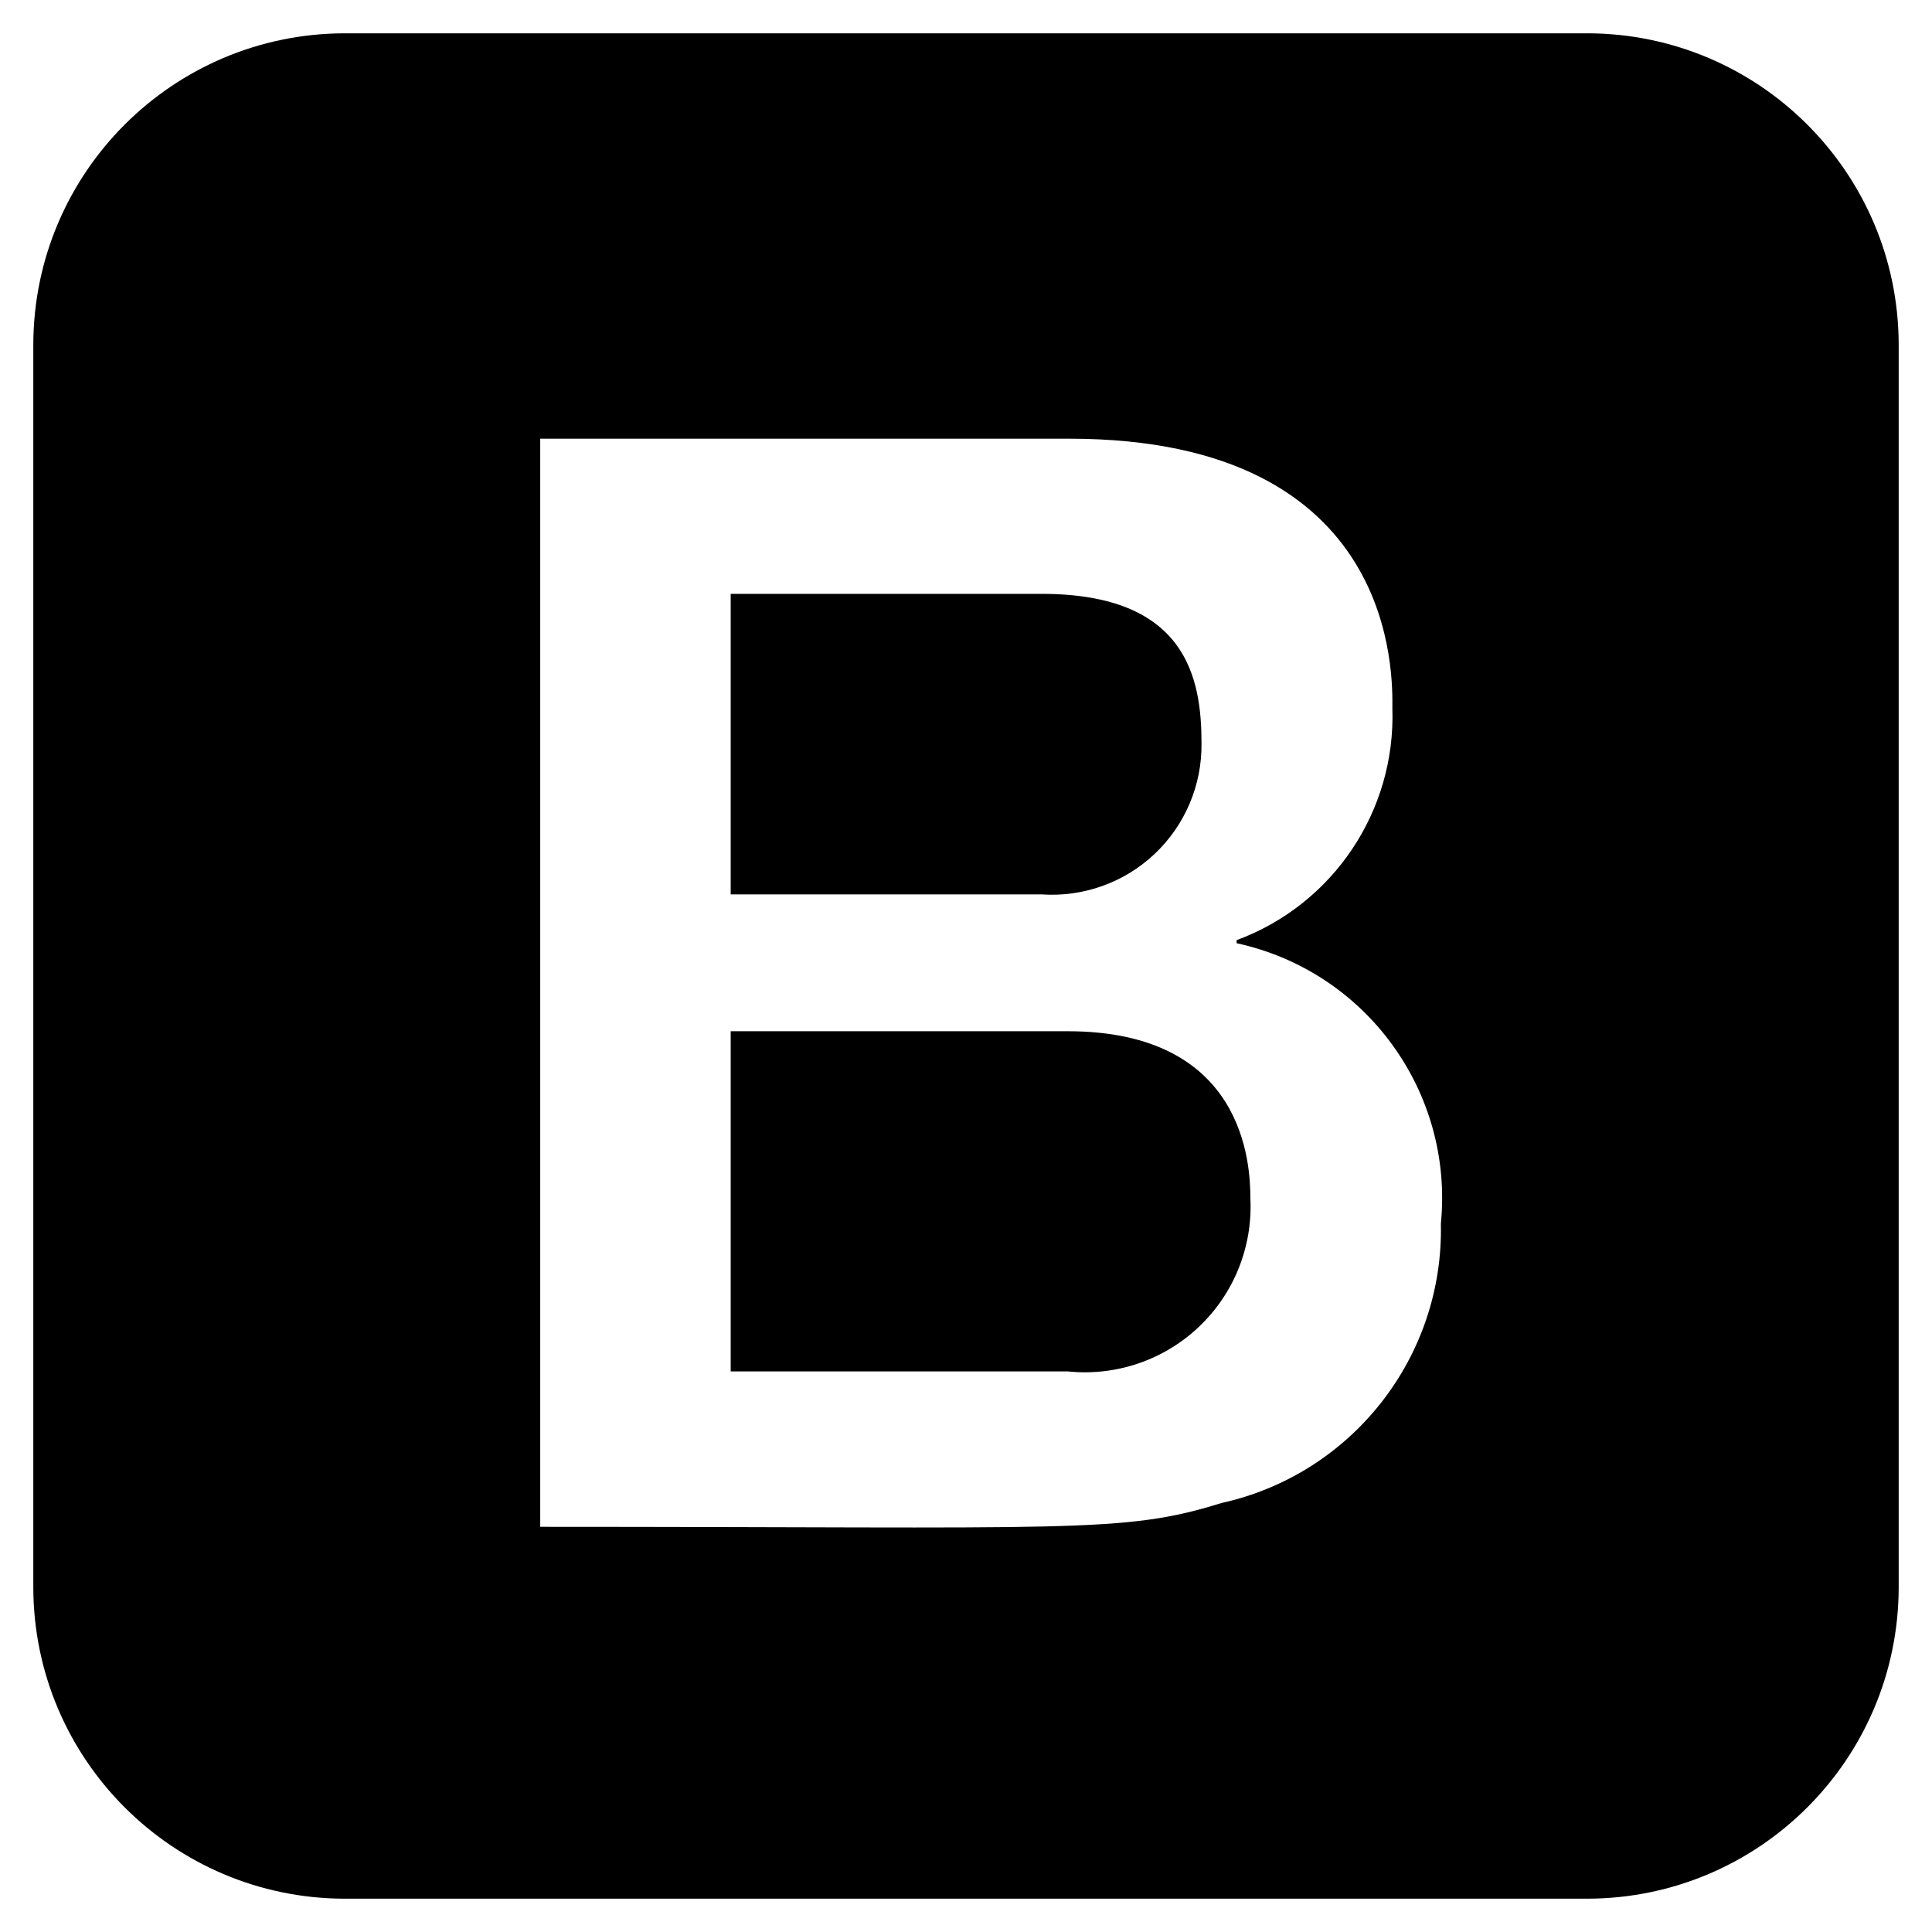
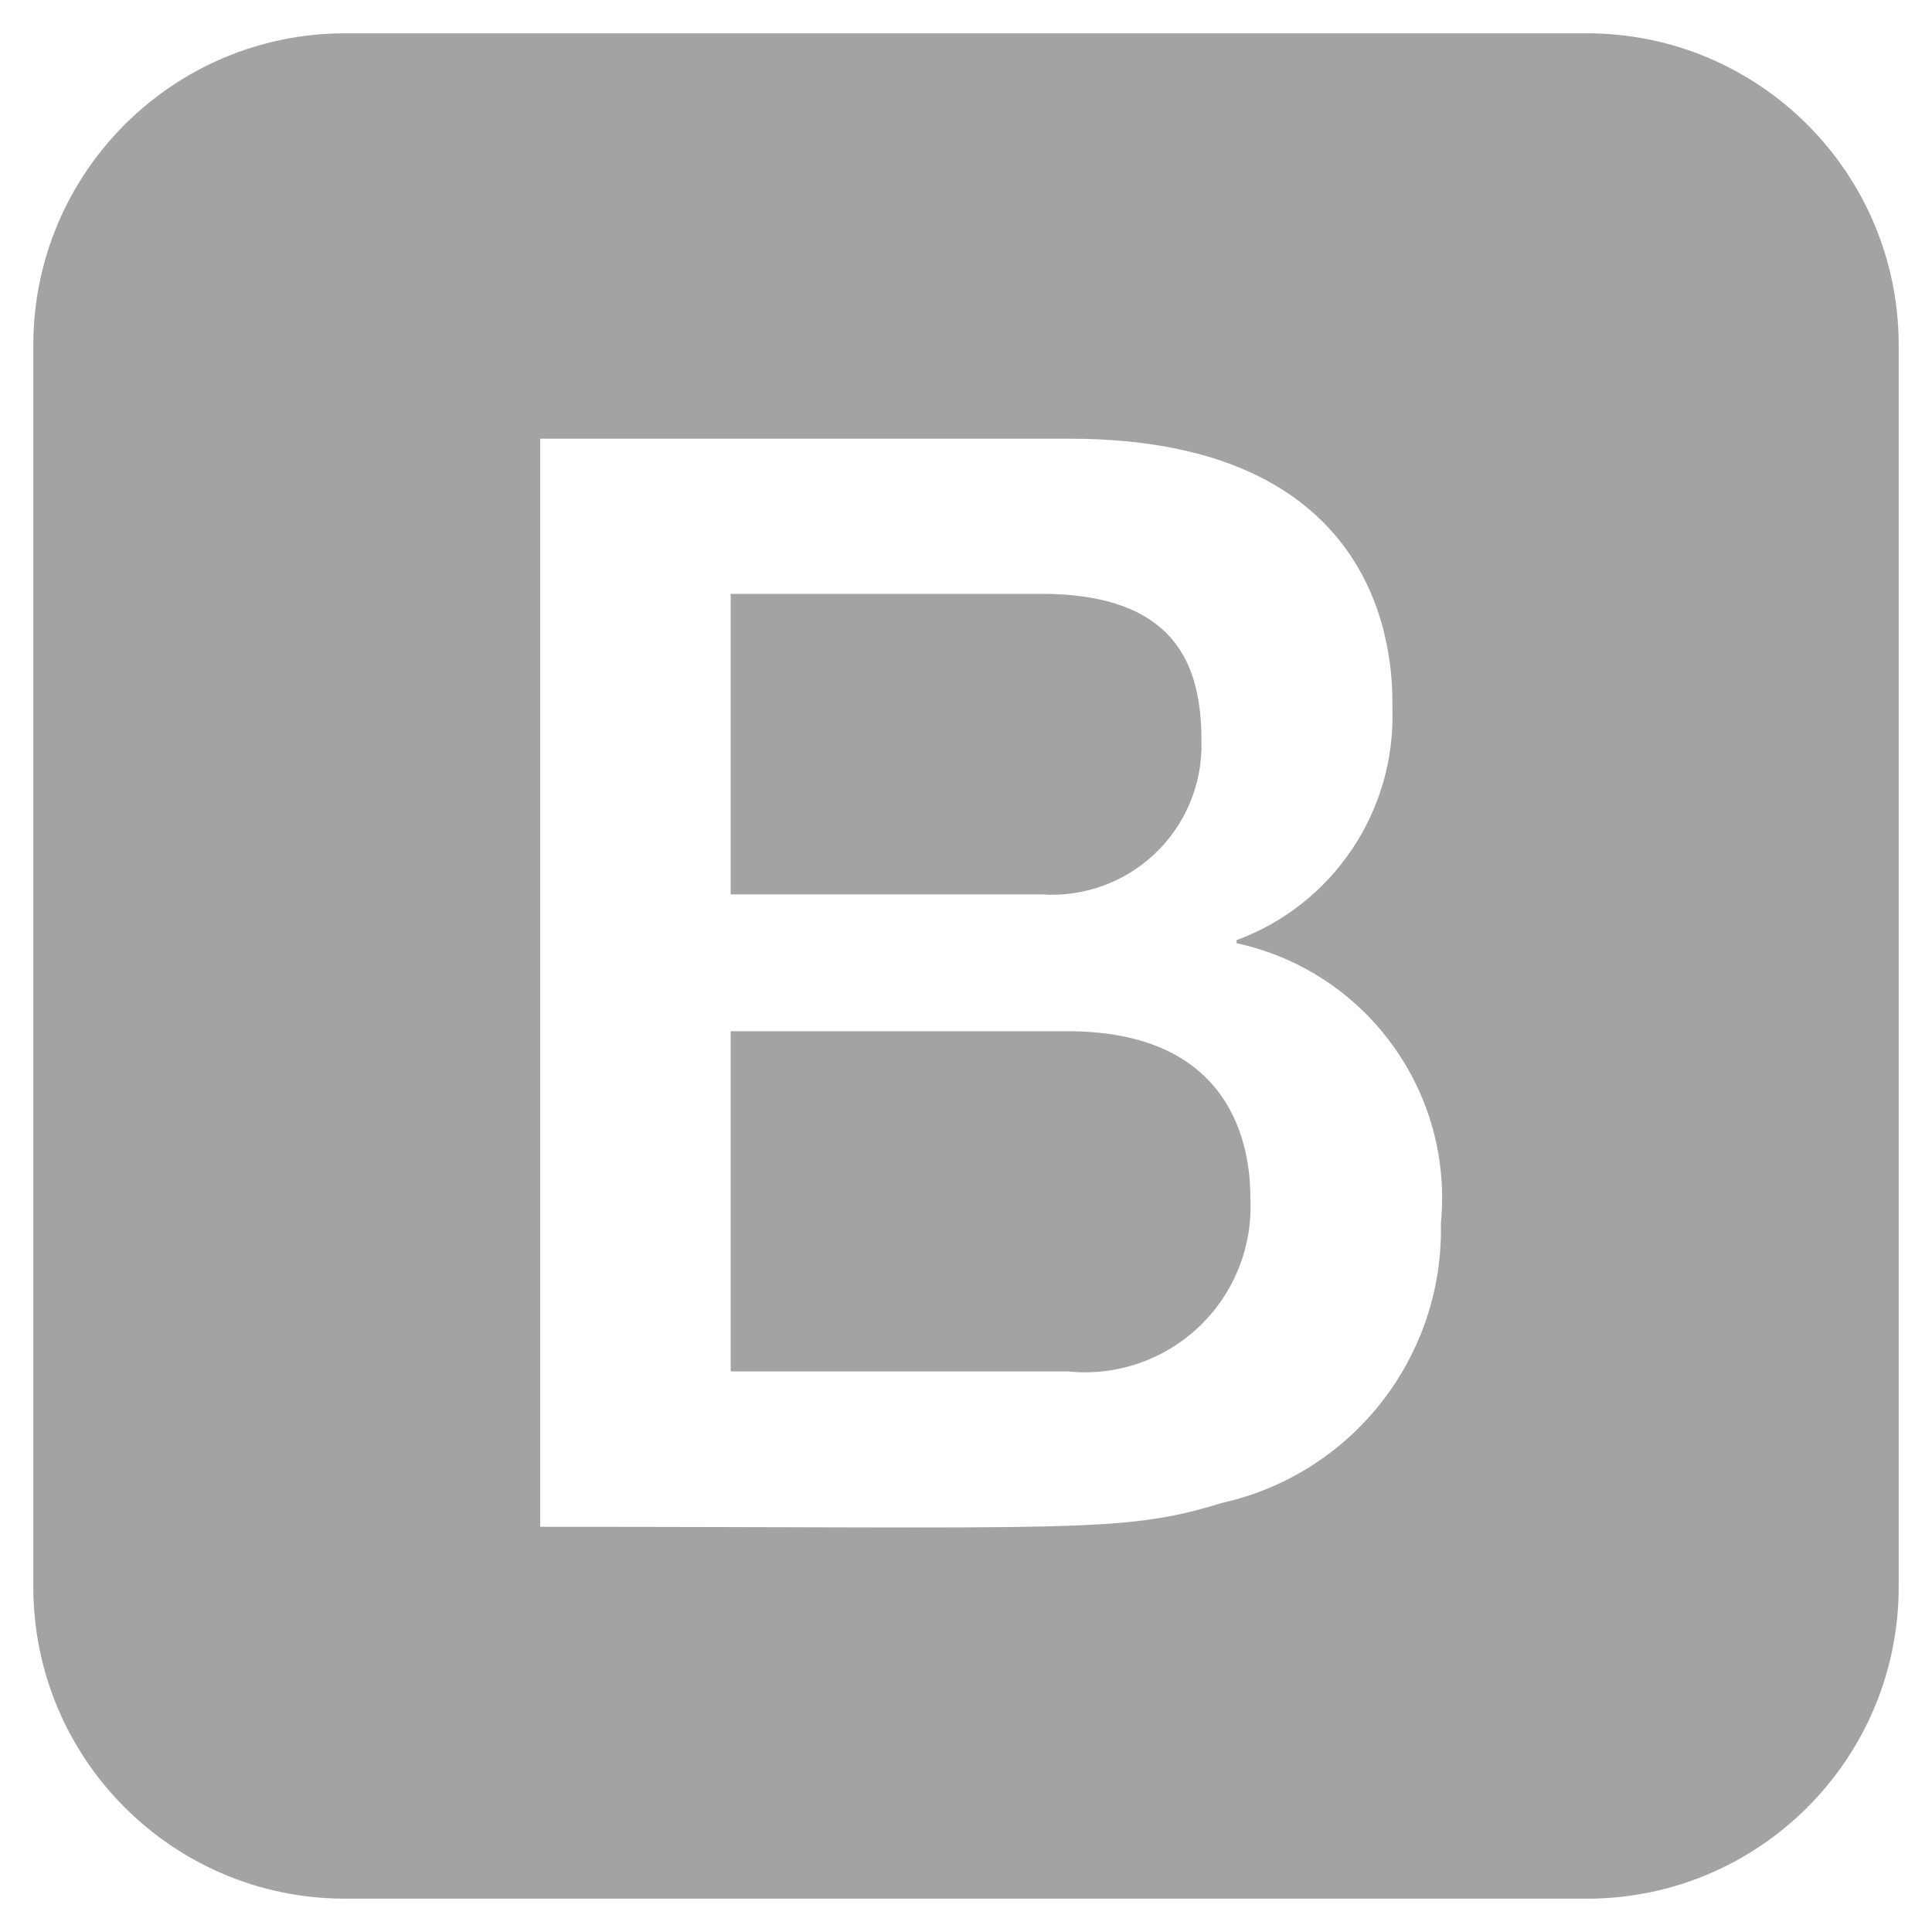
- <svg xmlns="http://www.w3.org/2000/svg" width="29" height="29" viewBox="0 0 29 29">
-   <path d="M18.269,19.746a2.487,2.487,0,0,1-2.745,2.589H10.468V17.229h5.056c2.66,0,2.745,1.994,2.745,2.516Zm-3.134-4.571a2.245,2.245,0,0,0,2.4-2.269c0-.97-.219-2.242-2.4-2.242H10.468v4.511ZM28,6.917V25.583a4.681,4.681,0,0,1-4.667,4.667H4.667A4.681,4.681,0,0,1,0,25.583V6.917A4.681,4.681,0,0,1,4.667,2.25H23.333A4.681,4.681,0,0,1,28,6.917Zm-6.872,13.2a3.915,3.915,0,0,0-3.066-4.209v-.046A3.581,3.581,0,0,0,20.4,12.384c0-.437.125-4.049-4.85-4.049H7.609V24.668c8.014,0,8.742.105,10.225-.357a4.2,4.2,0,0,0,3.294-4.195Z" transform="translate(0.5 -1.75)" fill="#000" />
+ <svg xmlns="http://www.w3.org/2000/svg" width="29" height="29" viewBox="0 0 29 29" fill="#a3a3a3">
+   <path d="M18.269,19.746a2.487,2.487,0,0,1-2.745,2.589H10.468V17.229h5.056c2.66,0,2.745,1.994,2.745,2.516Zm-3.134-4.571a2.245,2.245,0,0,0,2.4-2.269c0-.97-.219-2.242-2.4-2.242H10.468v4.511ZM28,6.917V25.583a4.681,4.681,0,0,1-4.667,4.667H4.667A4.681,4.681,0,0,1,0,25.583V6.917A4.681,4.681,0,0,1,4.667,2.25H23.333A4.681,4.681,0,0,1,28,6.917Zm-6.872,13.2a3.915,3.915,0,0,0-3.066-4.209v-.046A3.581,3.581,0,0,0,20.4,12.384c0-.437.125-4.049-4.85-4.049H7.609V24.668c8.014,0,8.742.105,10.225-.357a4.2,4.2,0,0,0,3.294-4.195Z" transform="translate(0.5 -1.75)" />
</svg>
